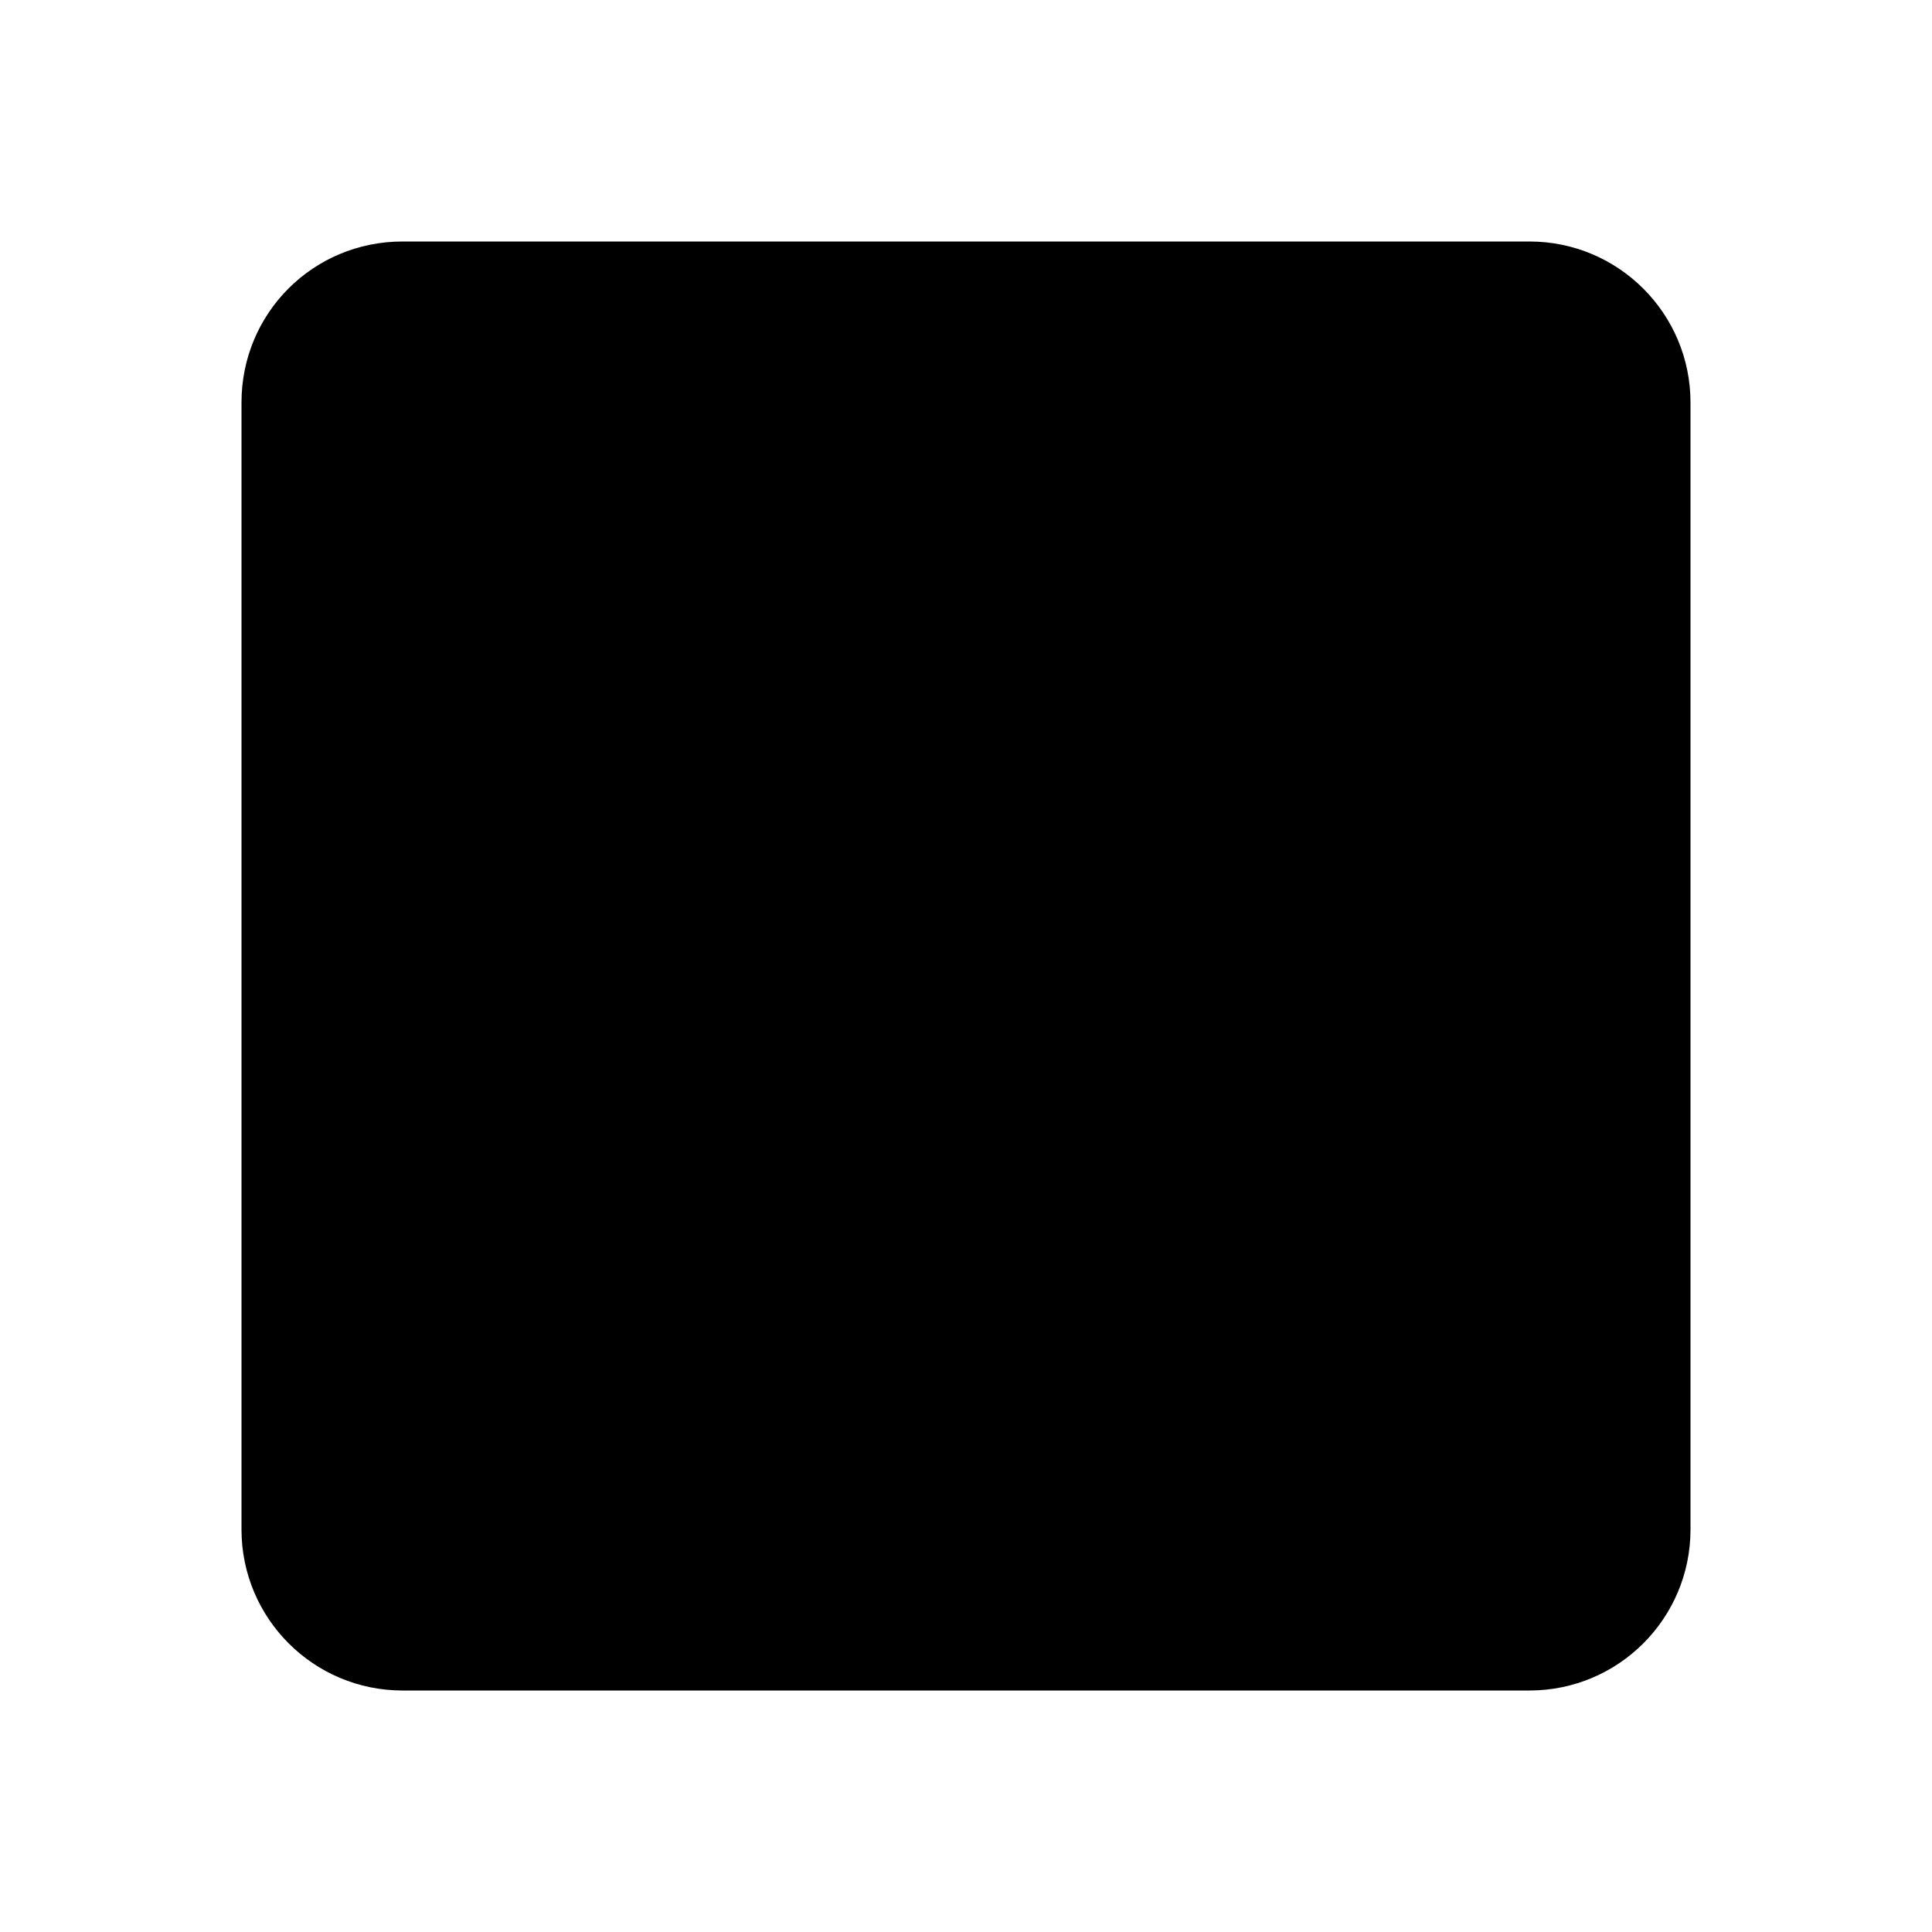
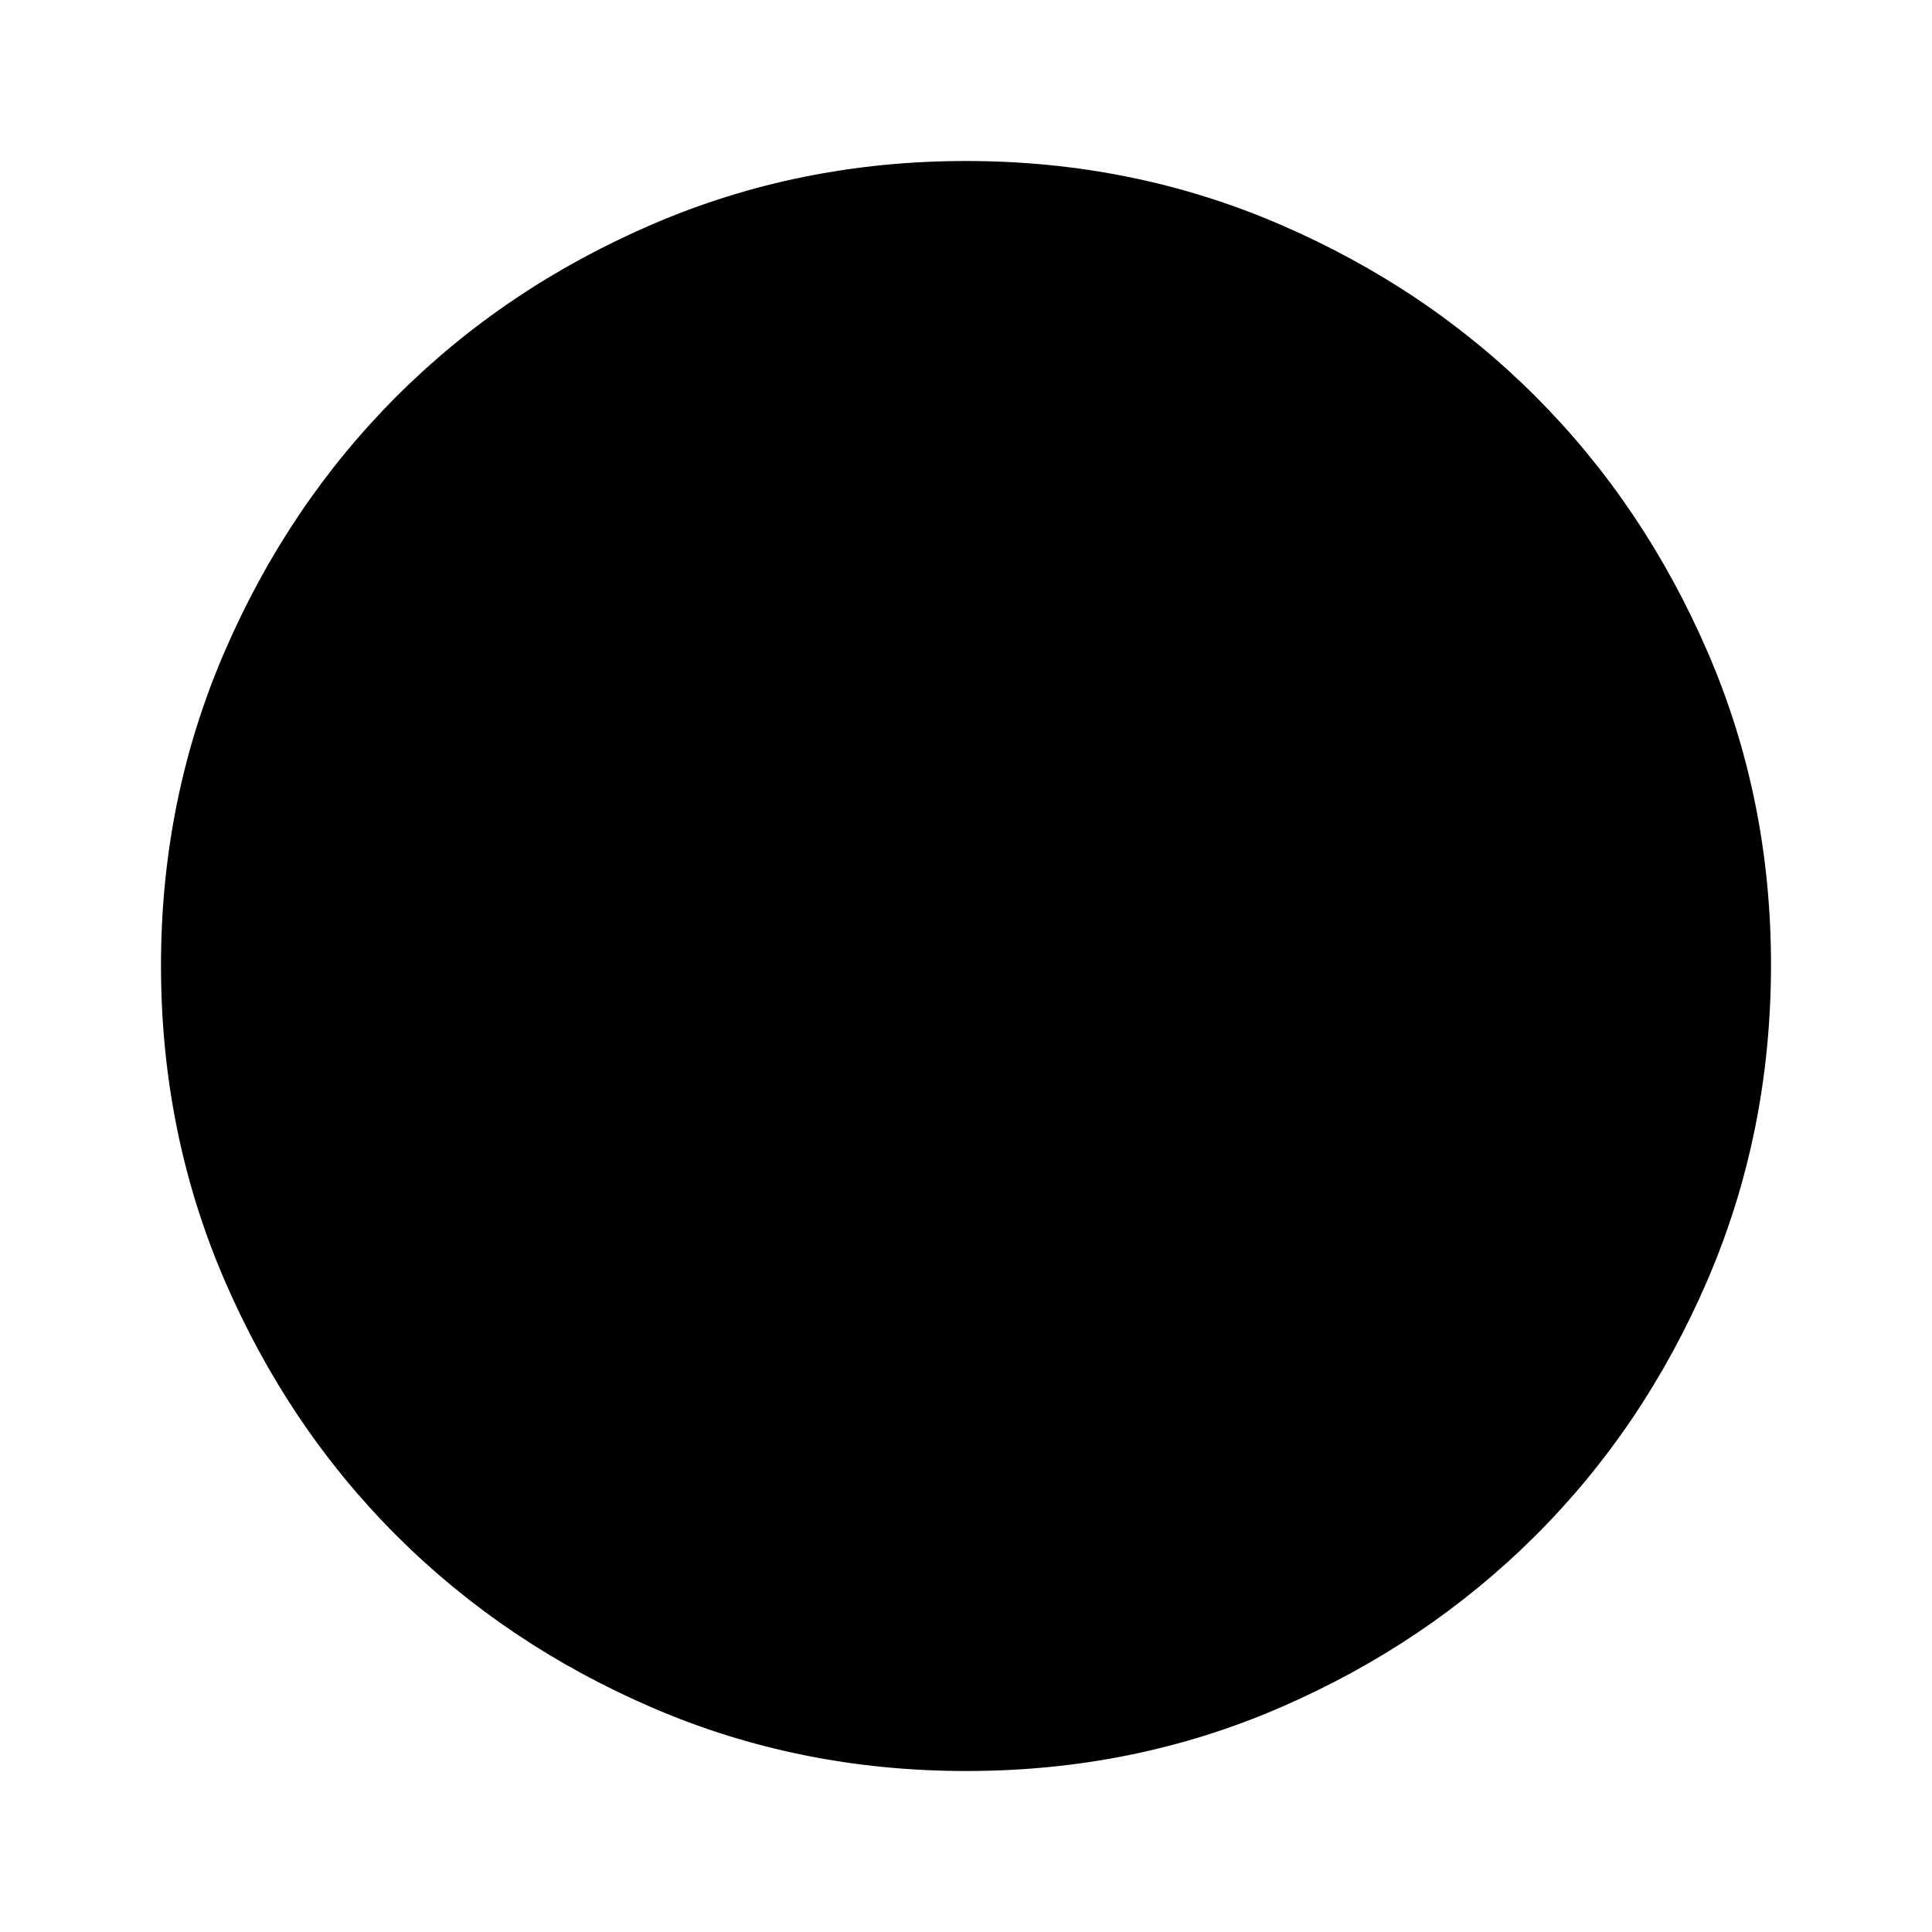
<svg xmlns="http://www.w3.org/2000/svg" width="32" height="32" viewBox="0 0 24 24">
-   <path fill="currentColor" d="M19 3H5c-1.11 0-2 .89-2 2v14a2 2 0 0 0 2 2h14a2 2 0 0 0 2-2V5a2 2 0 0 0-2-2" />
+   <path fill="currentColor" d="M12 22q-2.075 0-3.9-.788t-3.175-2.137T2.788 15.9T2 12t.788-3.9t2.137-3.175T8.1 2.788T12 2t3.9.788t3.175 2.137T21.213 8.1T22 12t-.788 3.9t-2.137 3.175t-3.175 2.138T12 22" />
</svg>
